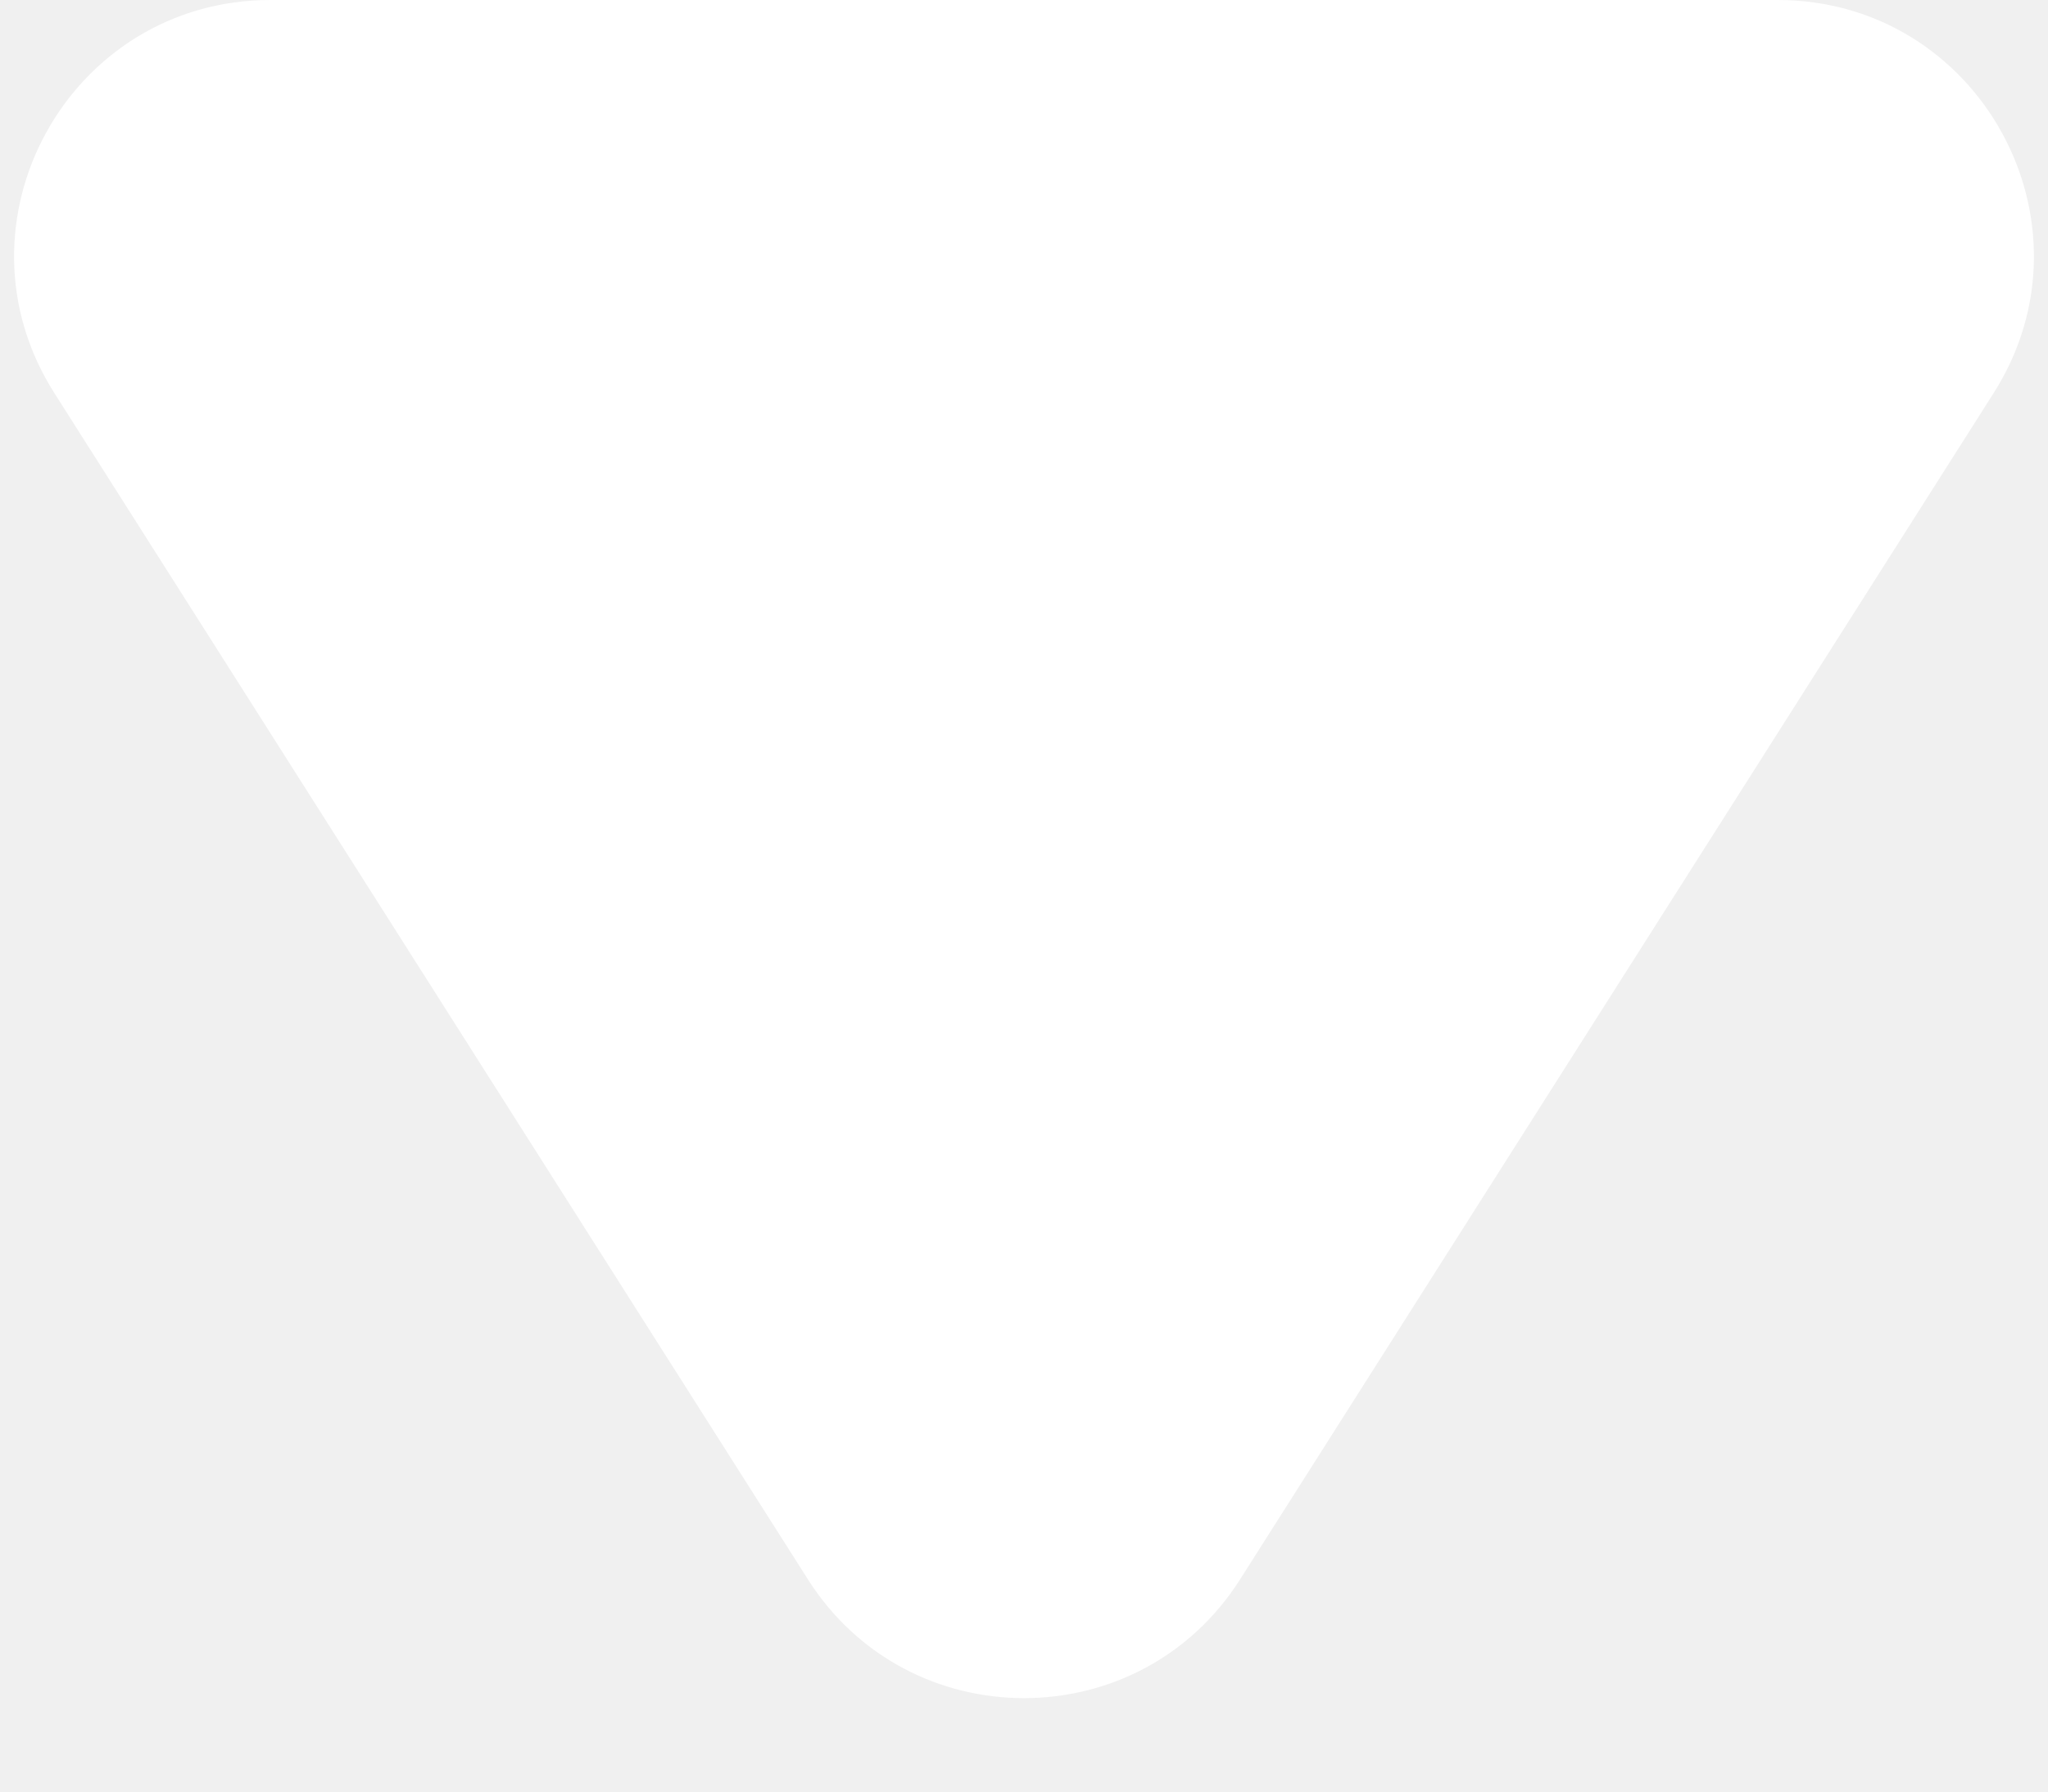
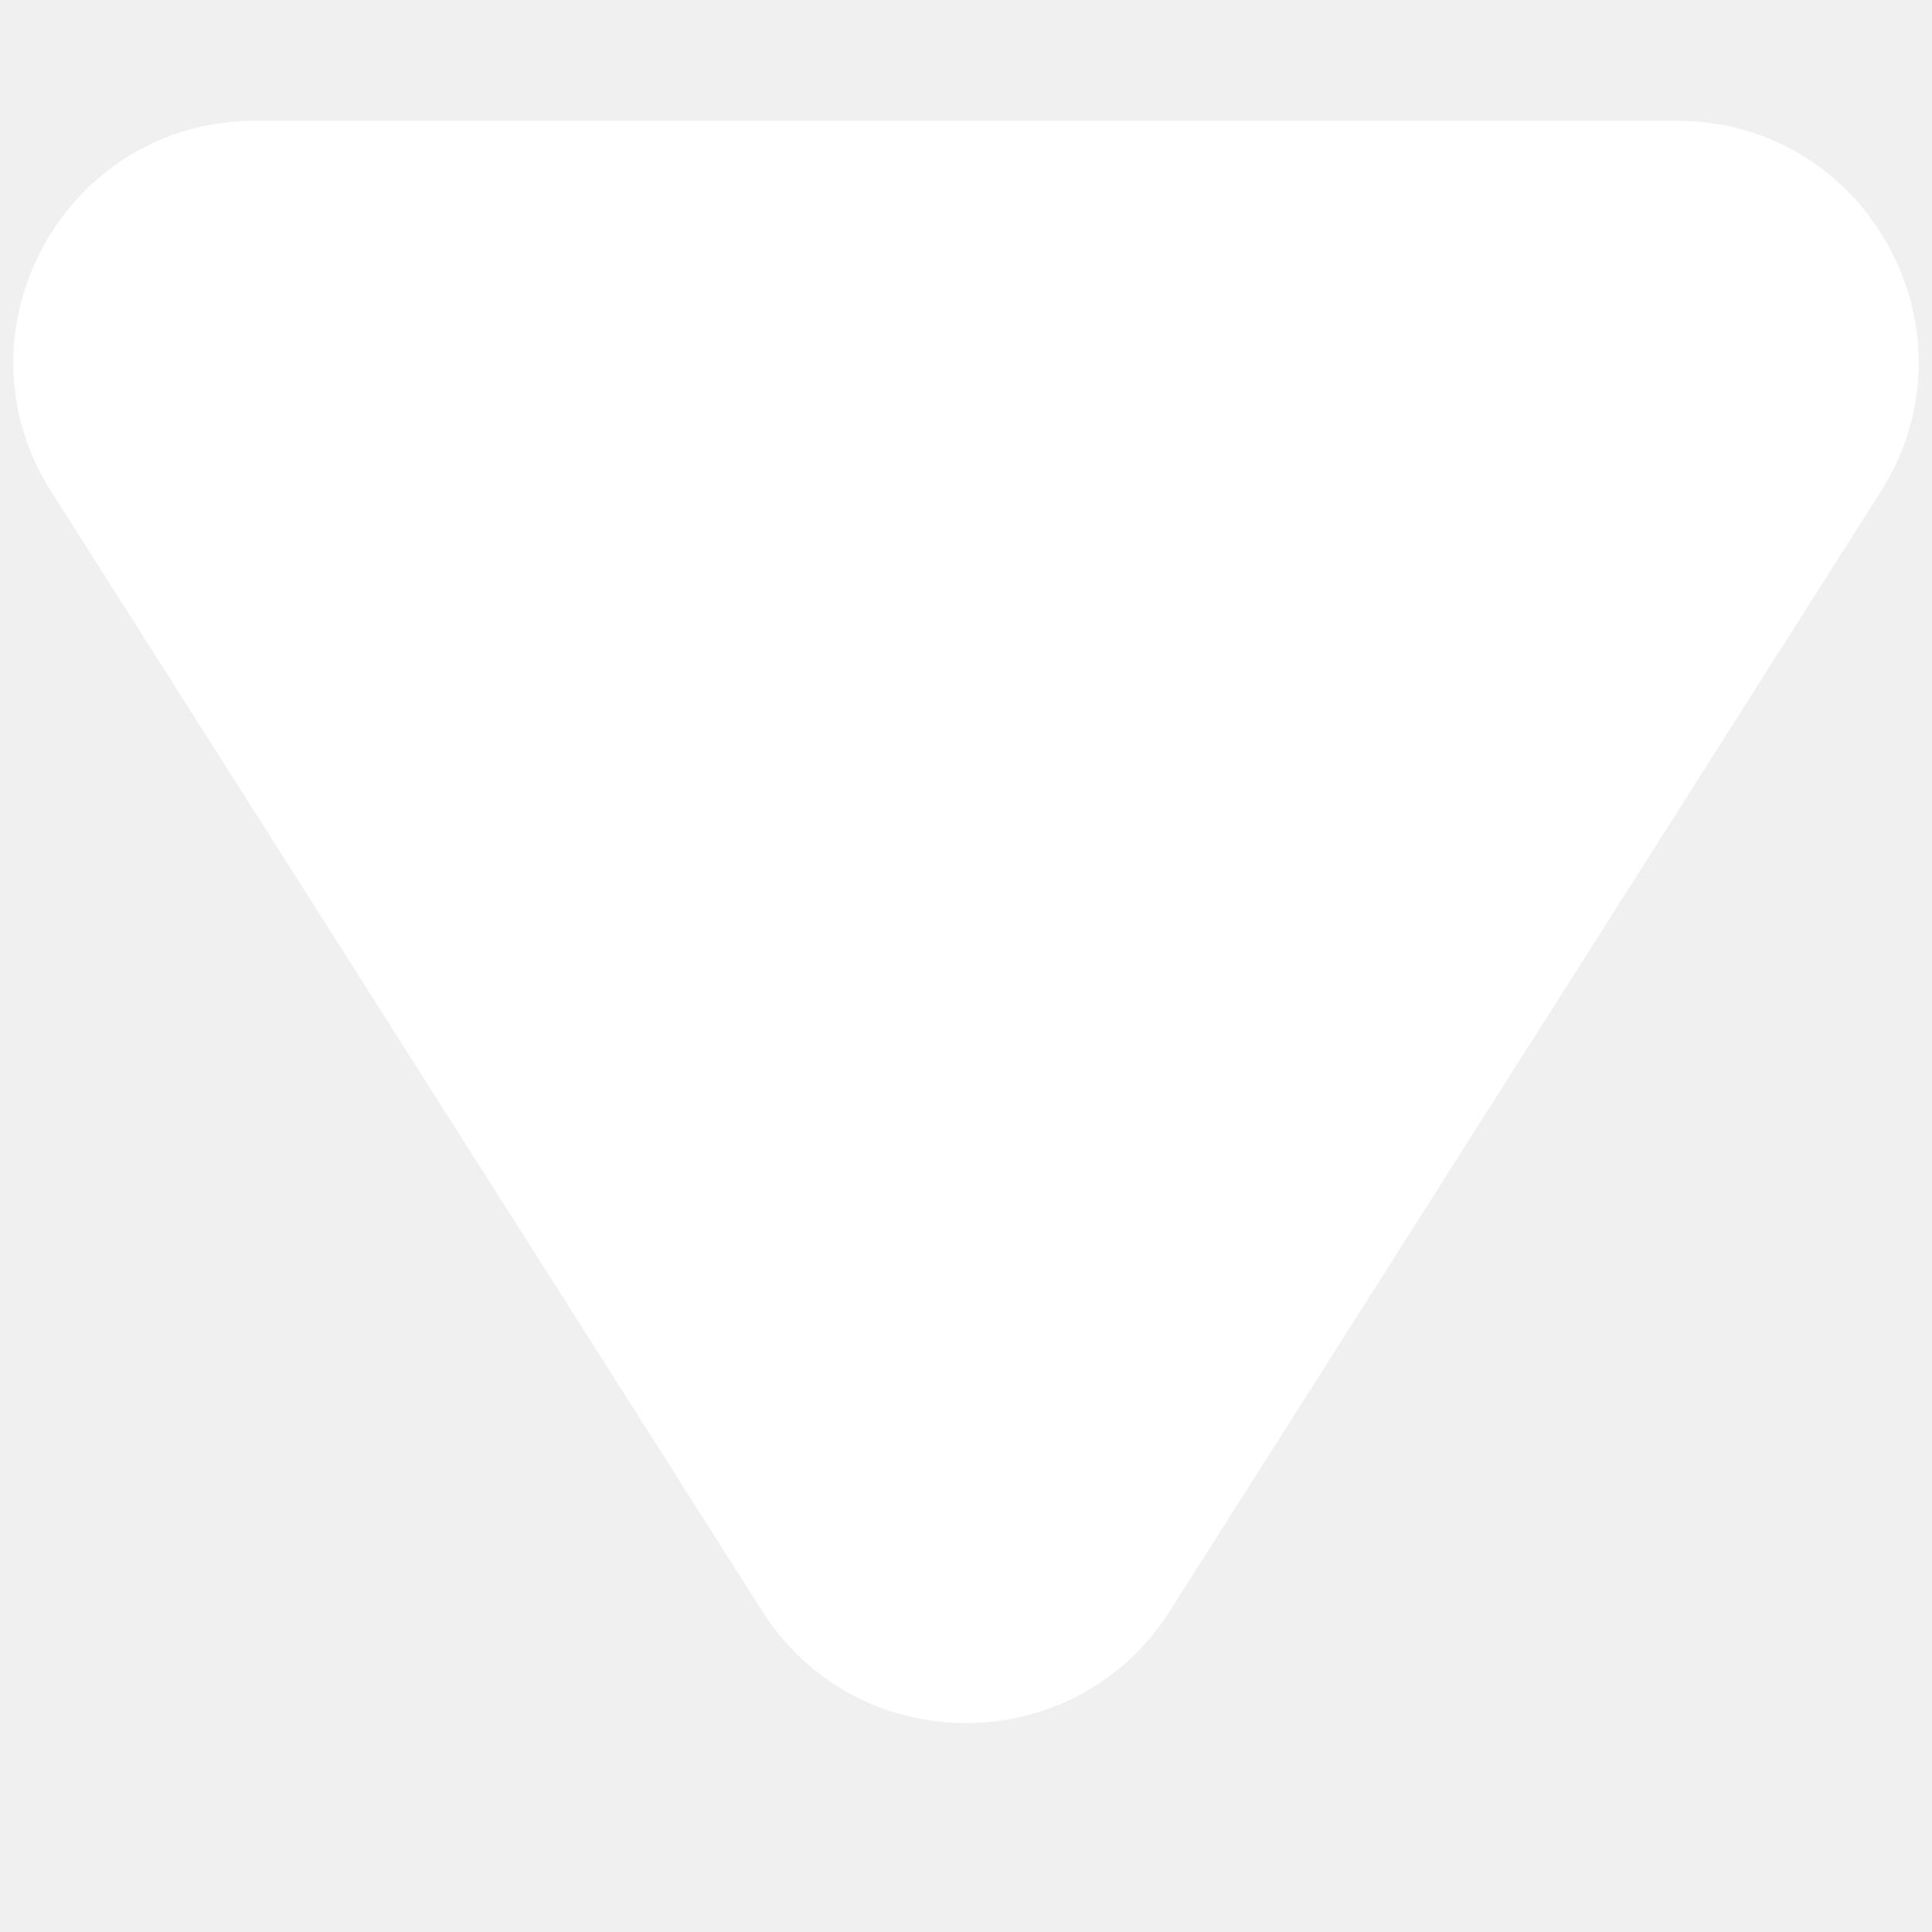
- <svg xmlns="http://www.w3.org/2000/svg" width="16" height="14" viewBox="0 0 16 14" fill="none">
+ <svg xmlns="http://www.w3.org/2000/svg" width="20" height="20" viewBox="0 0 16 14" fill="none">
  <path d="M9.688 12.342C8.903 13.579 7.097 13.579 6.312 12.342L0.425 3.072C-0.421 1.741 0.536 0 2.113 0L13.887 0C15.464 0 16.421 1.741 15.575 3.072L9.688 12.342Z" fill="white" />
</svg>
